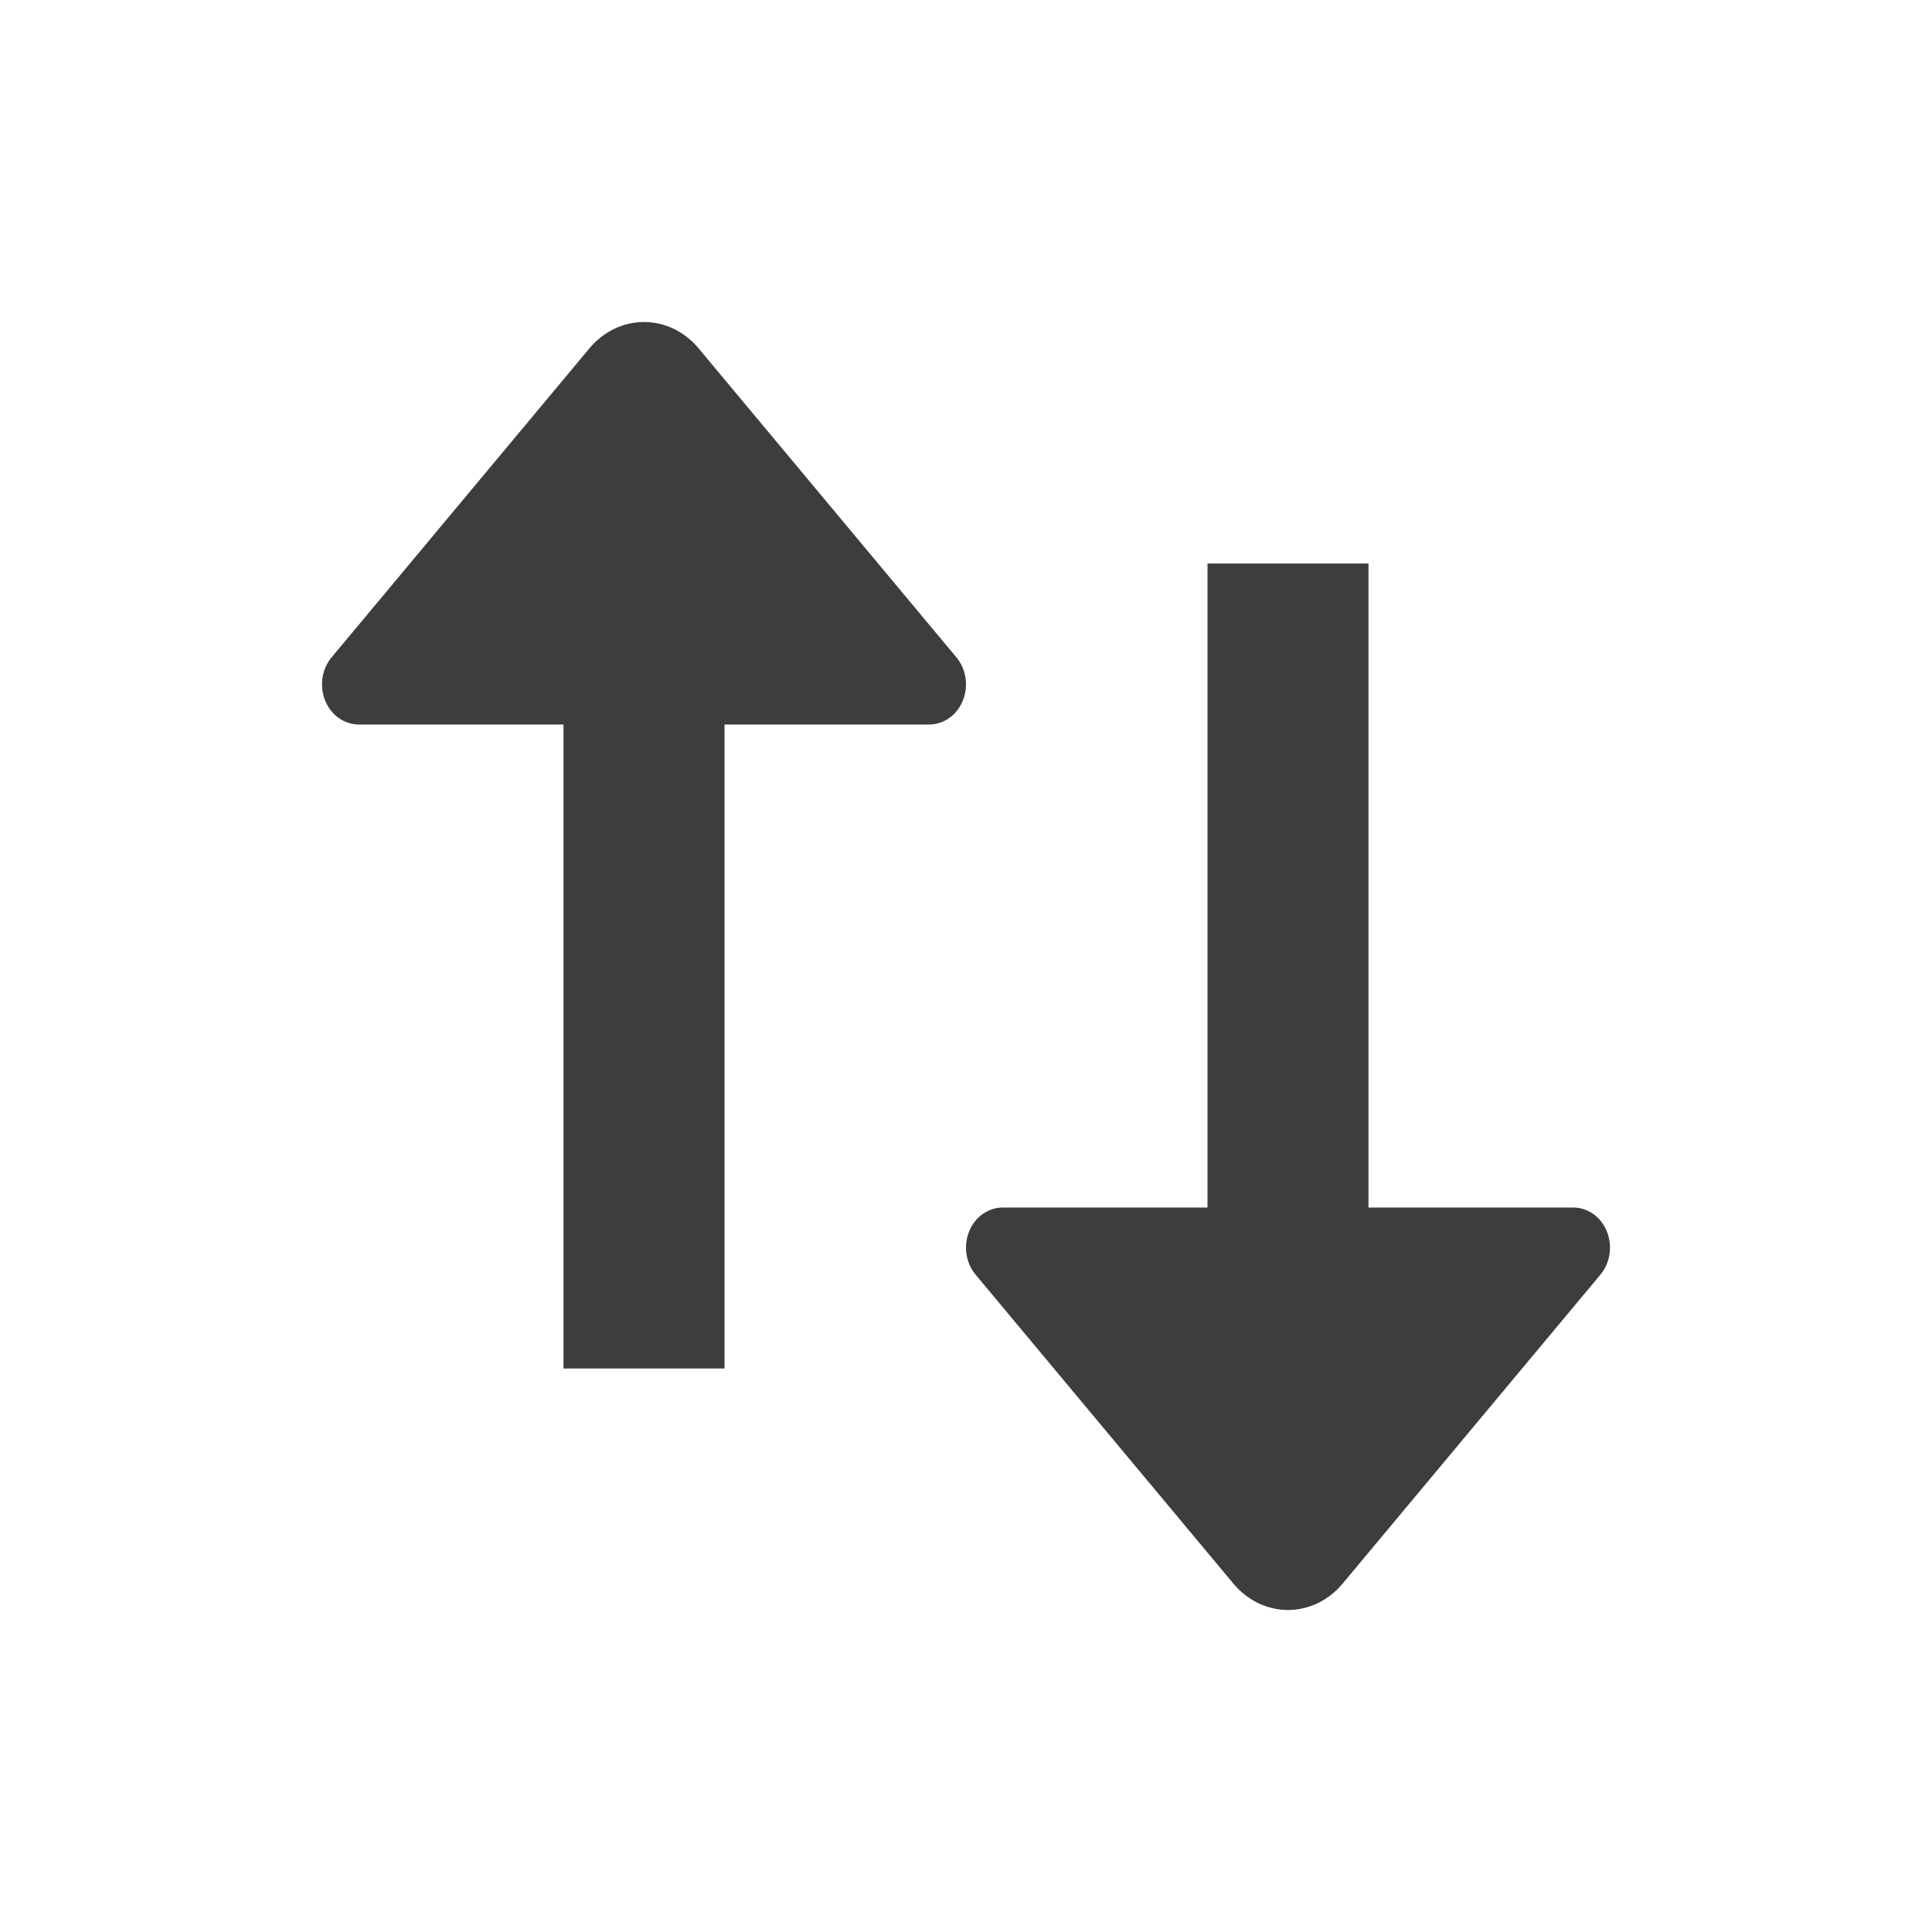
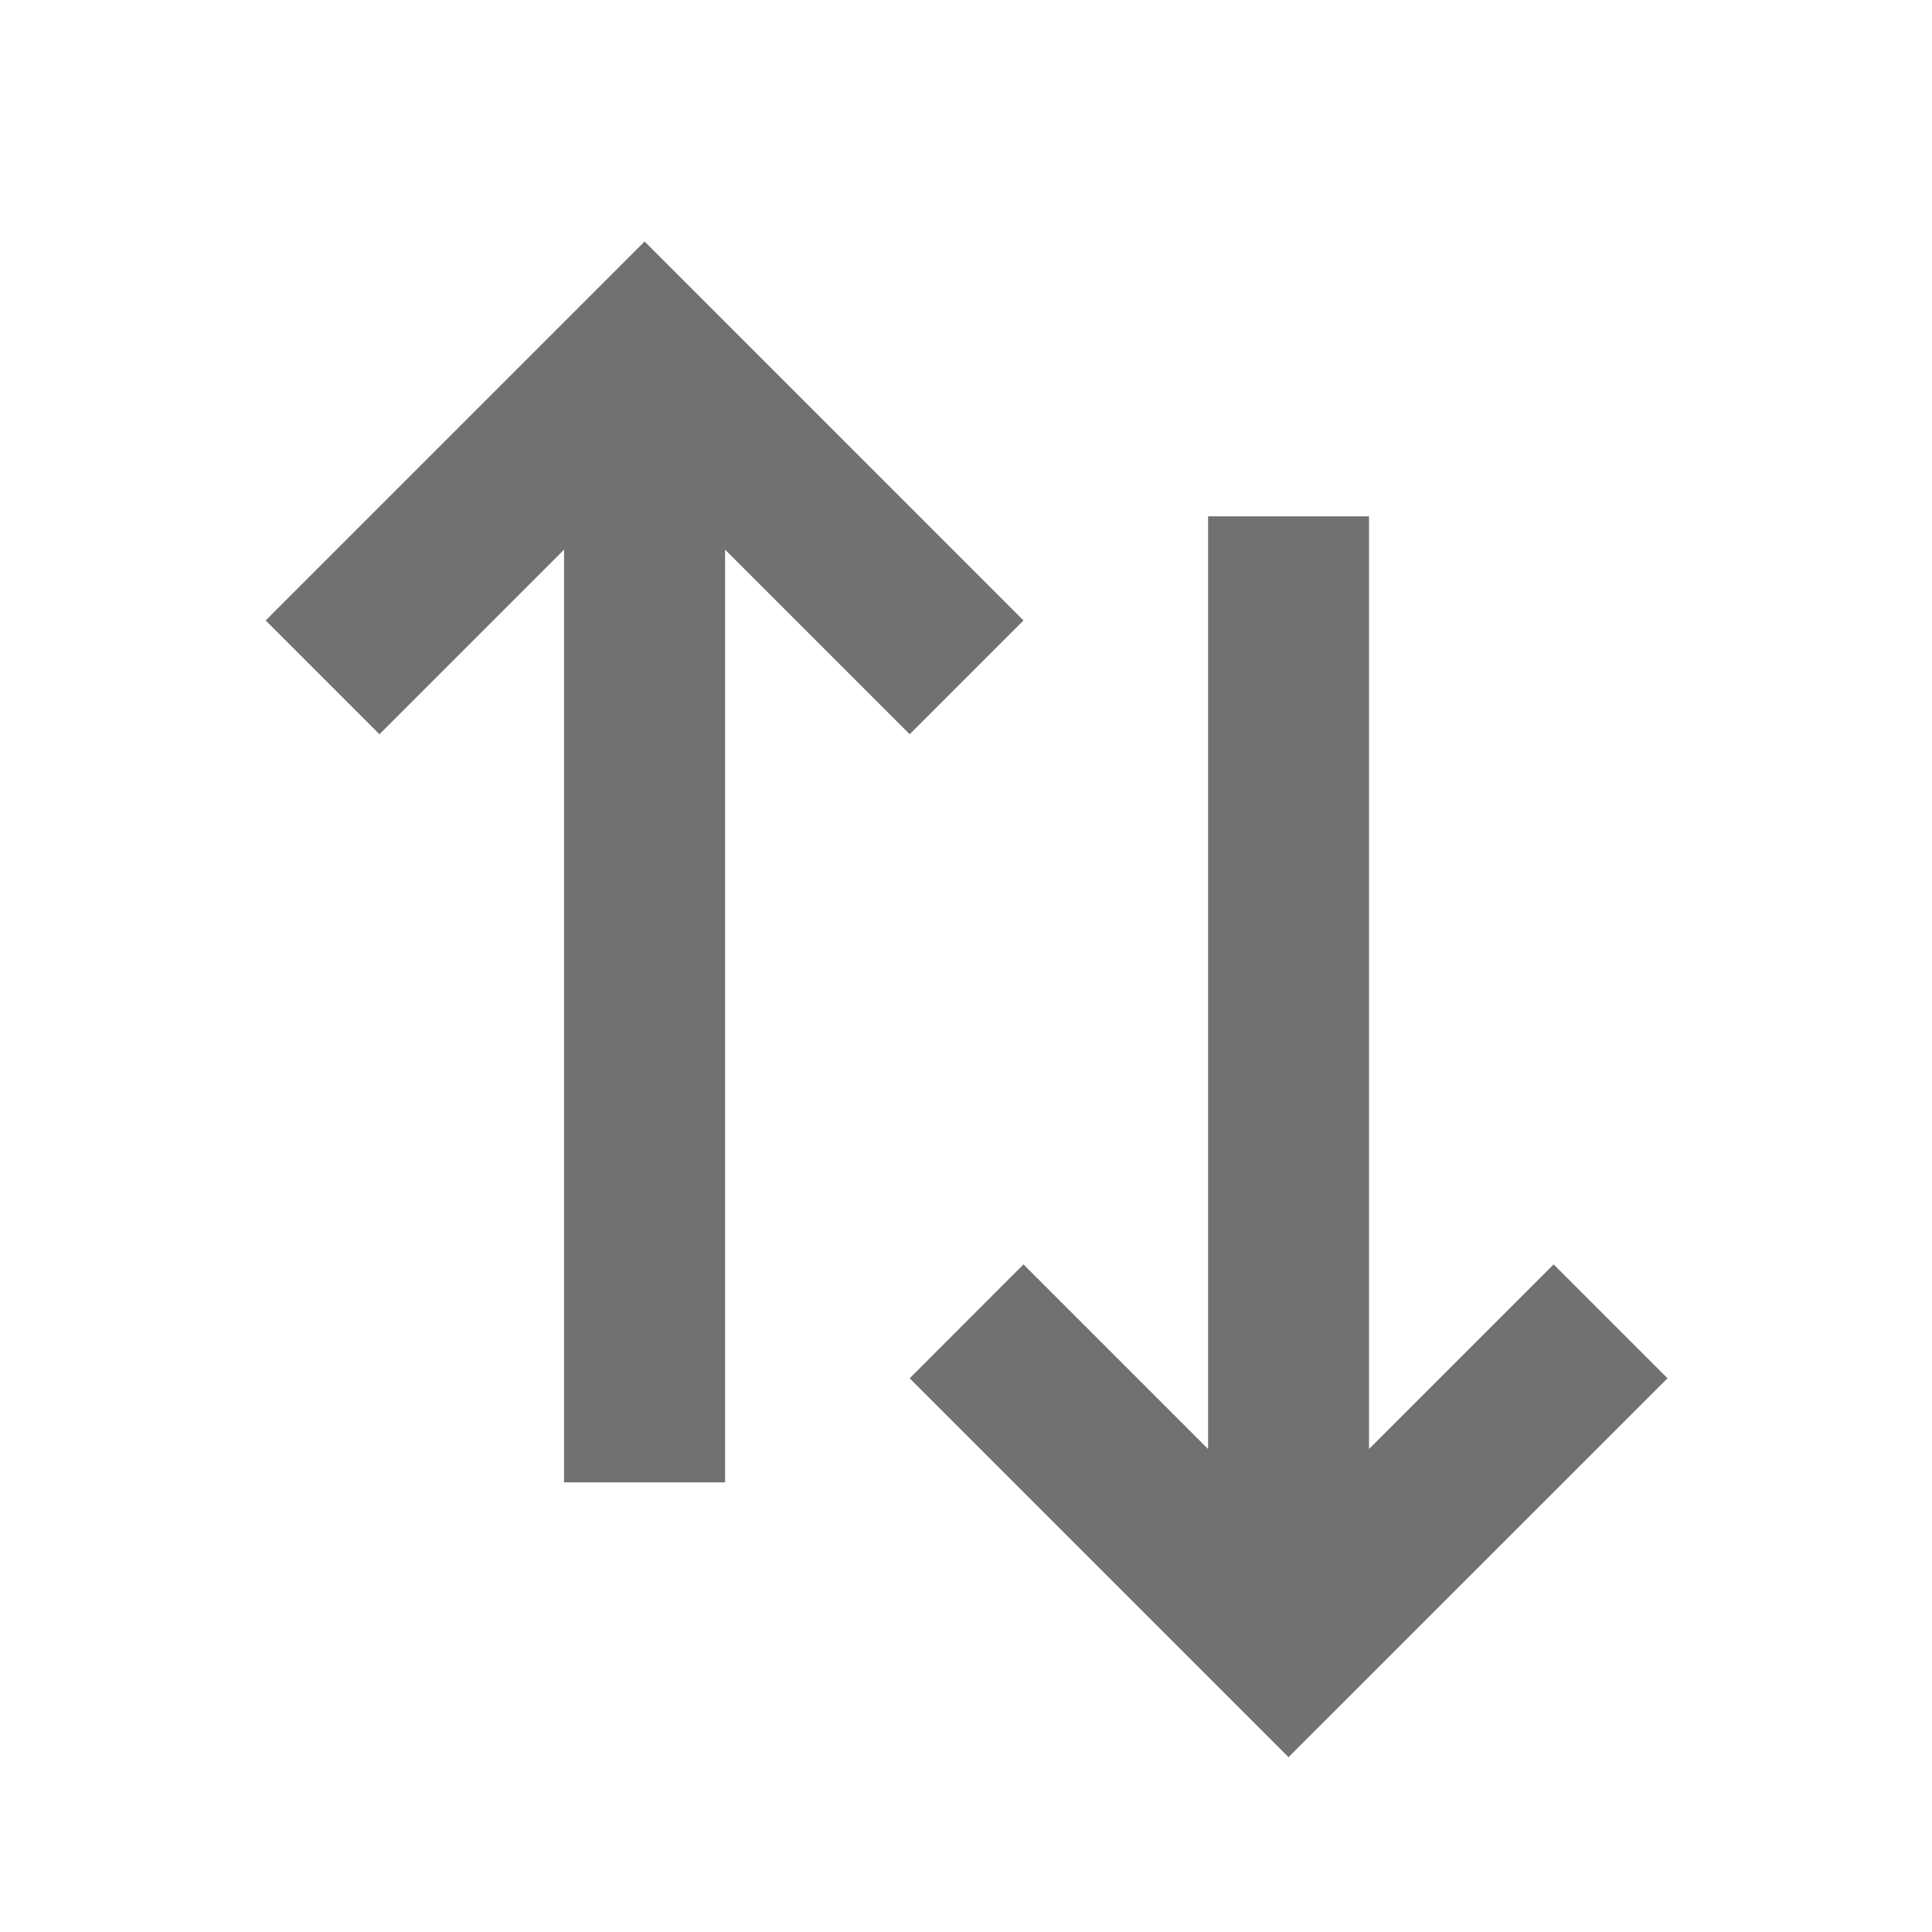
- <svg xmlns="http://www.w3.org/2000/svg" width="24" height="24" viewBox="0 0 24 24" fill="none">
-   <path fill-rule="evenodd" clip-rule="evenodd" d="M17 7H15V15H12.458C12.277 15 12.112 15.116 12.039 15.297C11.966 15.477 11.997 15.688 12.119 15.834L15.323 19.674C15.496 19.881 15.742 20 16 20C16.258 20 16.504 19.881 16.677 19.674L19.881 15.834C20.003 15.688 20.034 15.477 19.961 15.297C19.888 15.116 19.724 15 19.542 15H17V7Z" fill="#3F3D3C" />
-   <path fill-rule="evenodd" clip-rule="evenodd" d="M8 4C7.742 4 7.496 4.119 7.323 4.326L4.119 8.166C3.997 8.312 3.966 8.523 4.039 8.703C4.112 8.884 4.277 9 4.458 9H7V17H9V9H11.542C11.723 9 11.888 8.884 11.961 8.703C12.034 8.523 12.003 8.312 11.881 8.166L8.677 4.326C8.504 4.119 8.258 4 8 4Z" fill="#3F3D3C" />
+ <svg xmlns="http://www.w3.org/2000/svg" width="20" height="20" viewBox="0 0 20 20" fill="none">
+   <path fill-rule="evenodd" clip-rule="evenodd" d="M9.417 7.601L10.595 6.423L6.673 2.5L2.75 6.423L3.928 7.601L5.839 5.69V15.345H7.506V5.69L9.417 7.601Z" fill="#717171" />
+   <path fill-rule="evenodd" clip-rule="evenodd" d="M16.083 13.089L14.172 15V5.345H12.506V15L10.595 13.089L9.417 14.268L13.339 18.19L17.262 14.268L16.083 13.089Z" fill="#717171" />
</svg>
